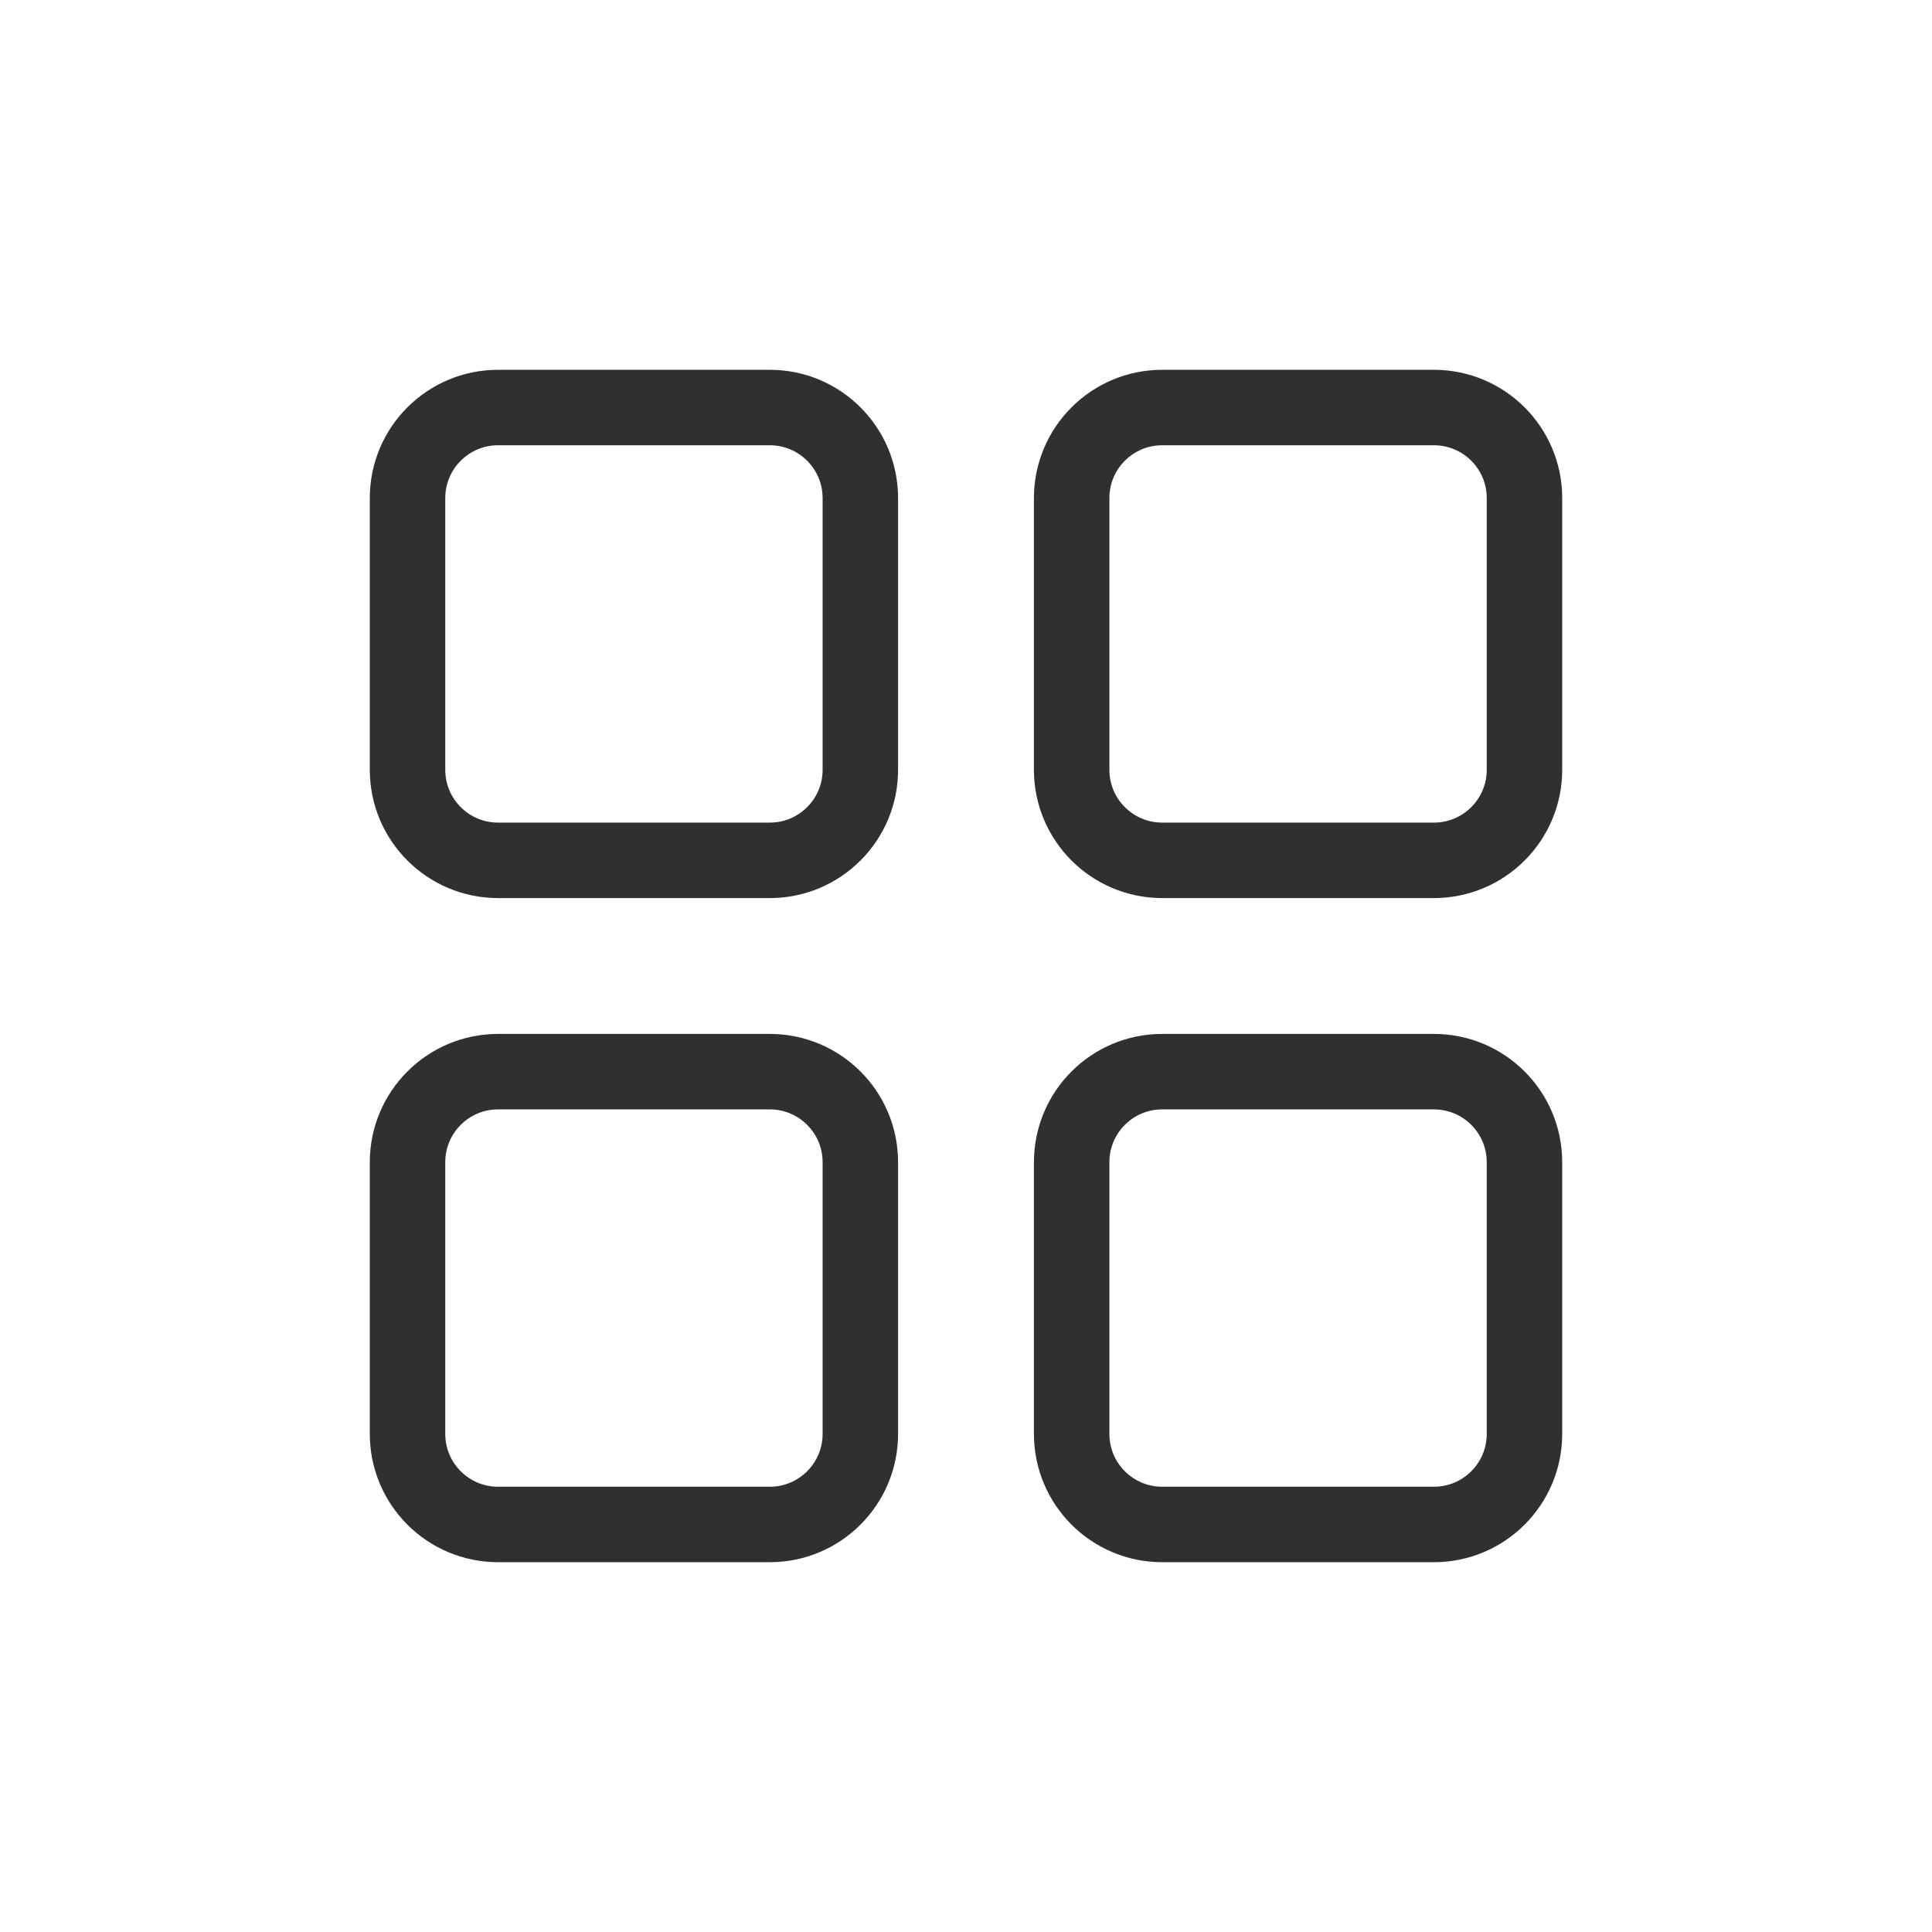
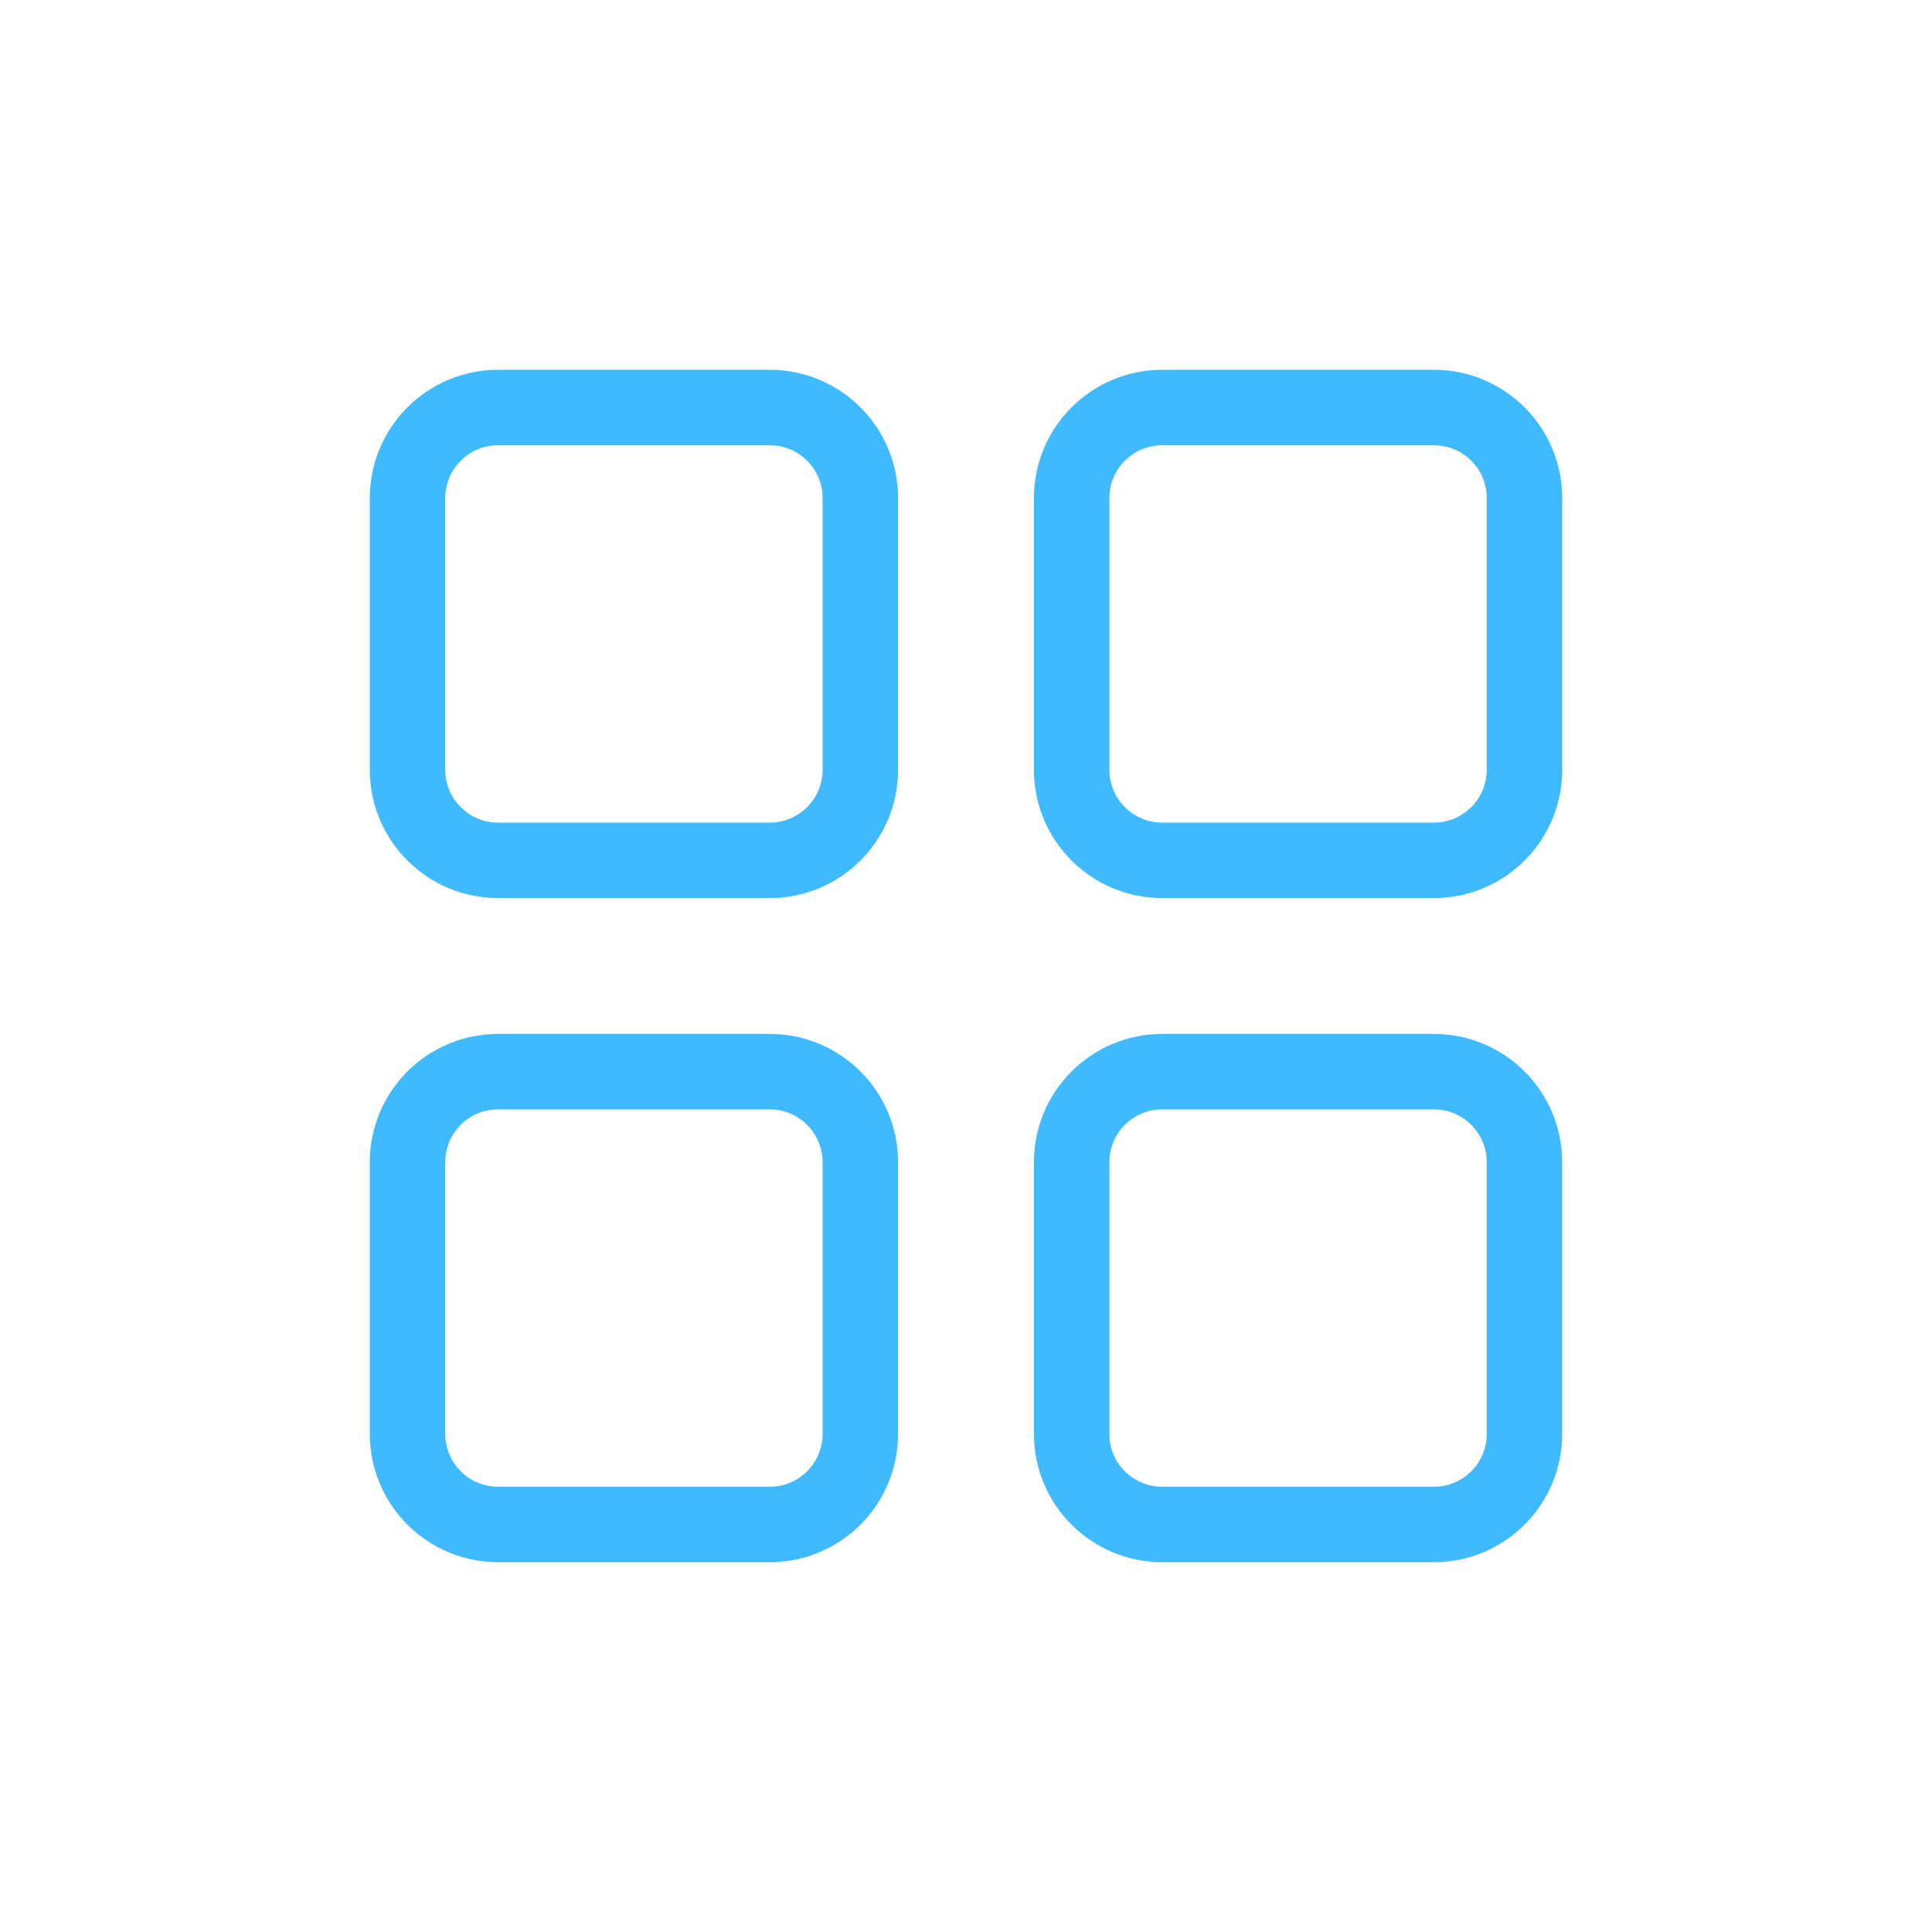
<svg xmlns="http://www.w3.org/2000/svg" width="128" height="128" viewBox="0 0 128 128">
-   <g fill="none" stroke="#303030" stroke-width="5" stroke-linejoin="round" stroke-linecap="round">
+   <g fill="none" stroke="#40baff" stroke-width="5" stroke-linejoin="round" stroke-linecap="round">
    <rect x="27" y="27" width="30" height="30" rx="6" />
    <rect x="71" y="27" width="30" height="30" rx="6" />
    <rect x="27" y="71" width="30" height="30" rx="6" />
    <rect x="71" y="71" width="30" height="30" rx="6" />
  </g>
</svg>
